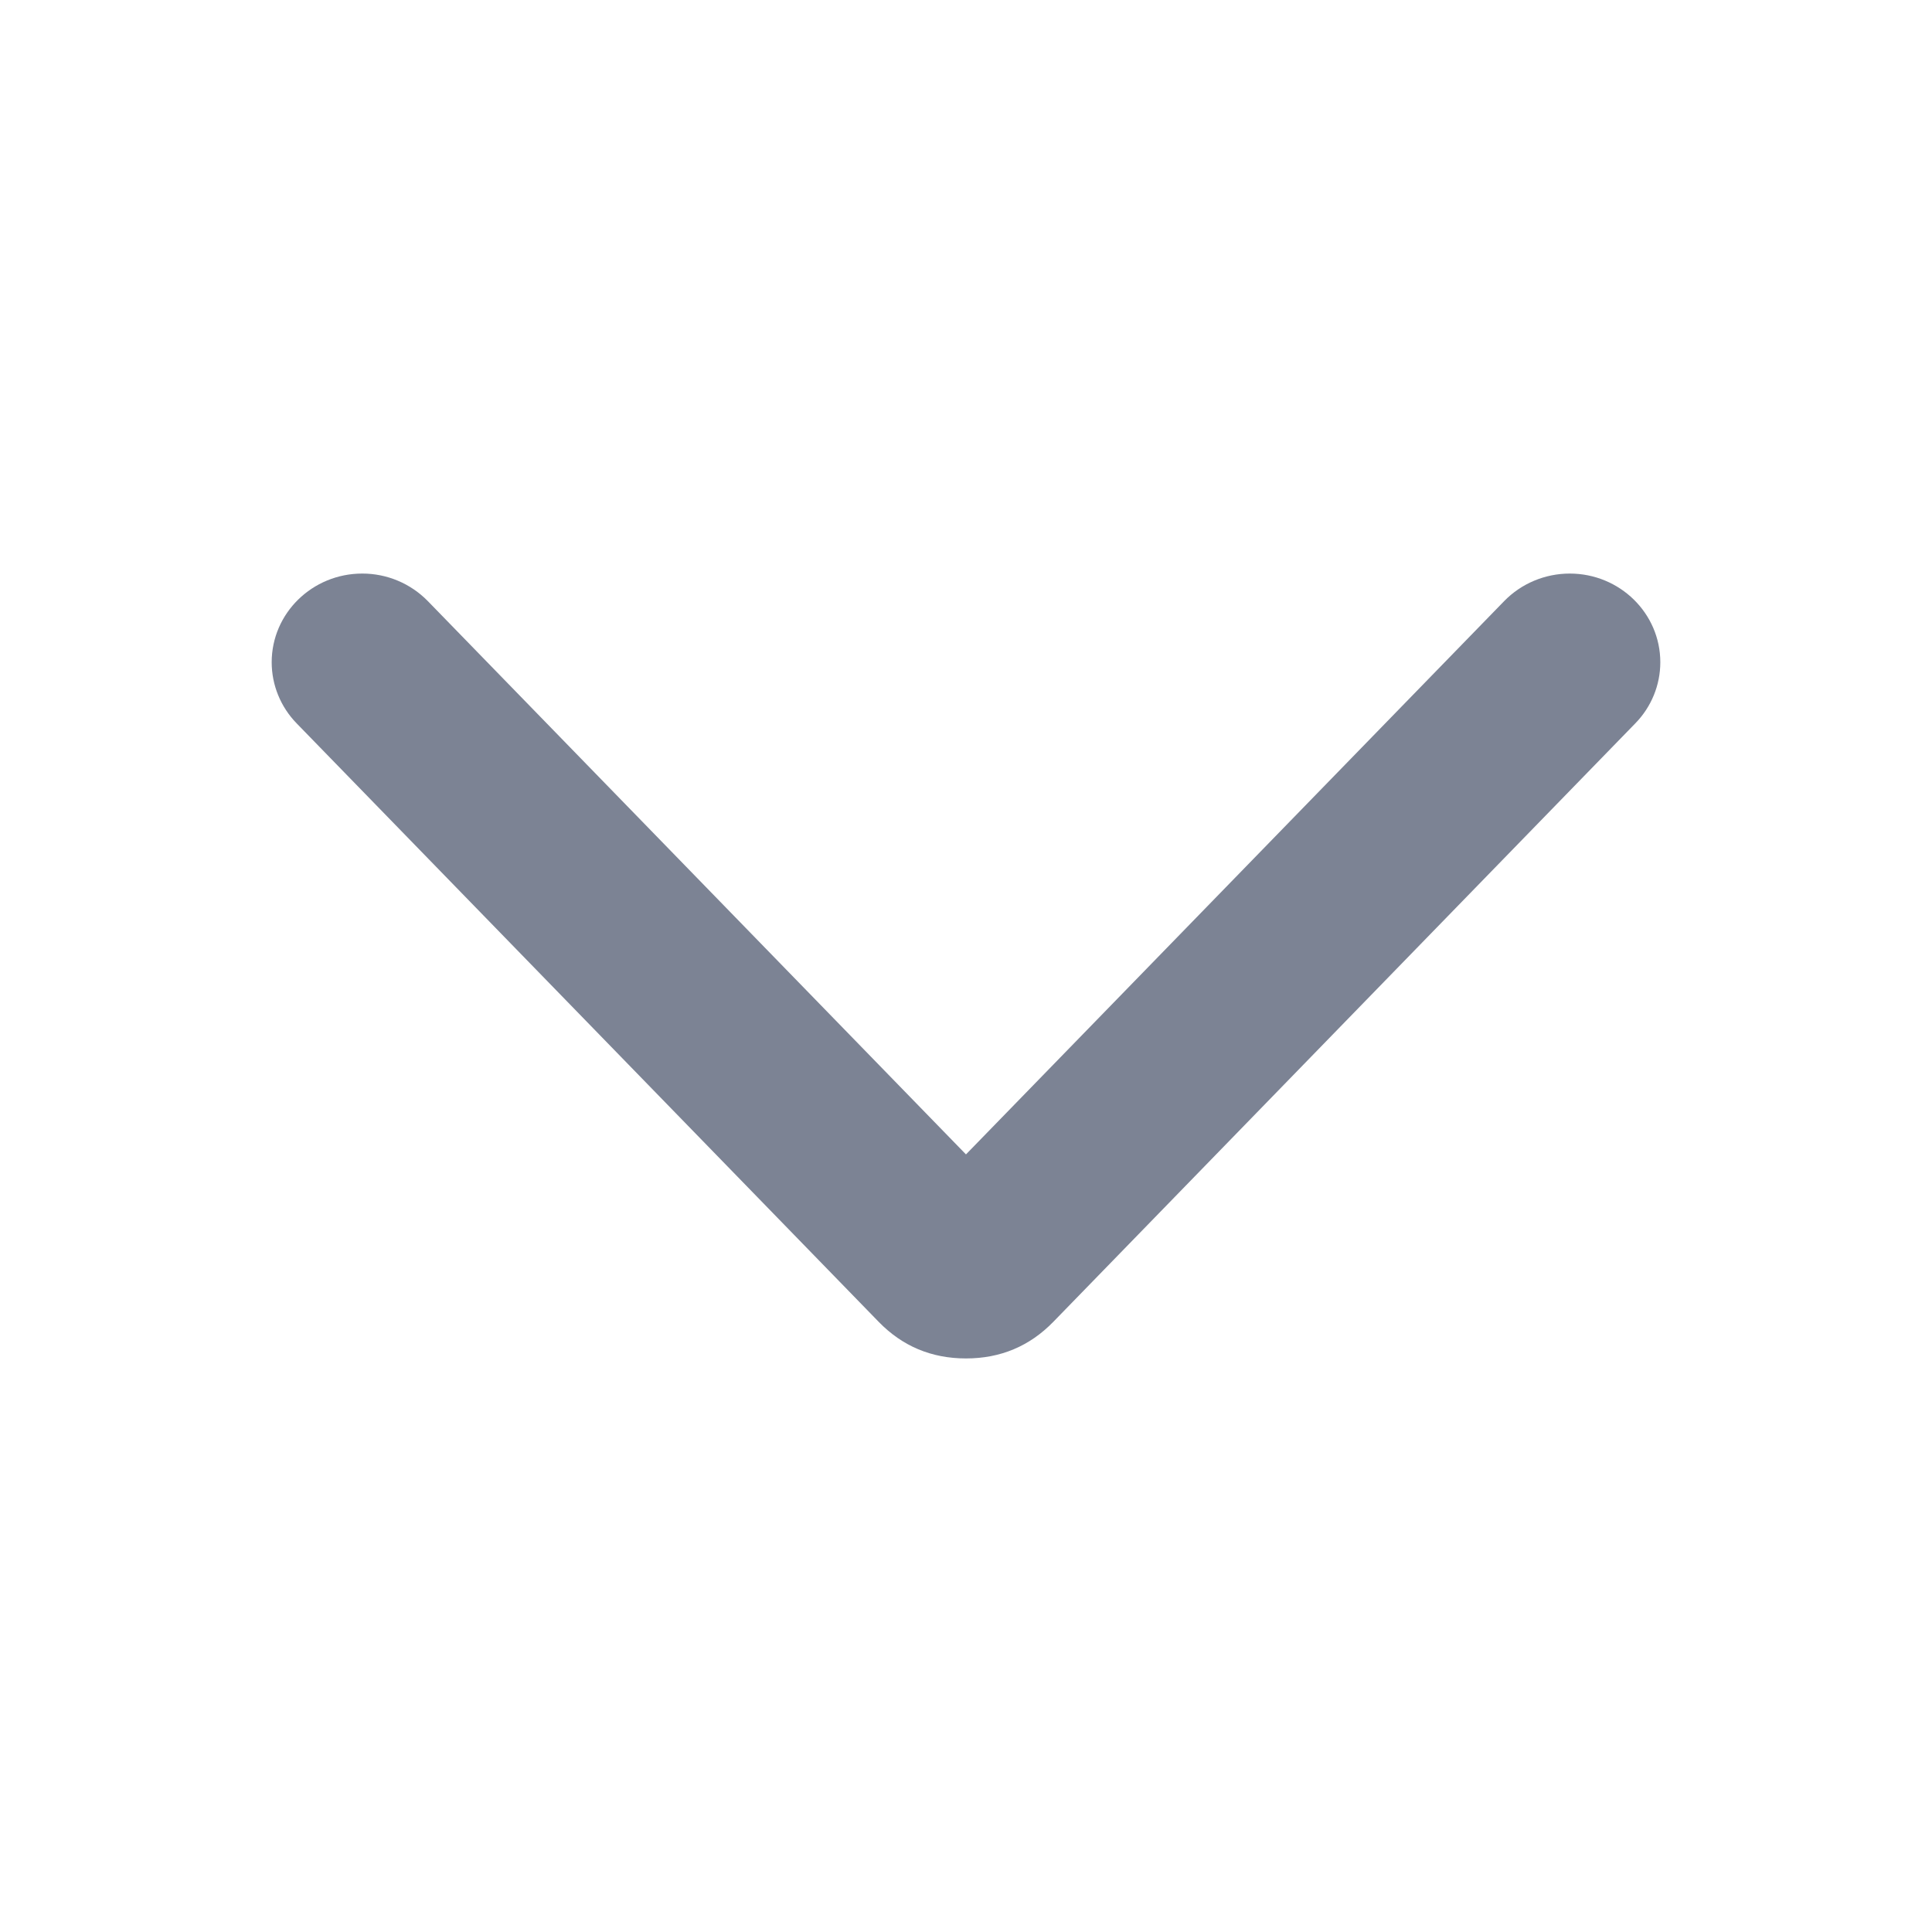
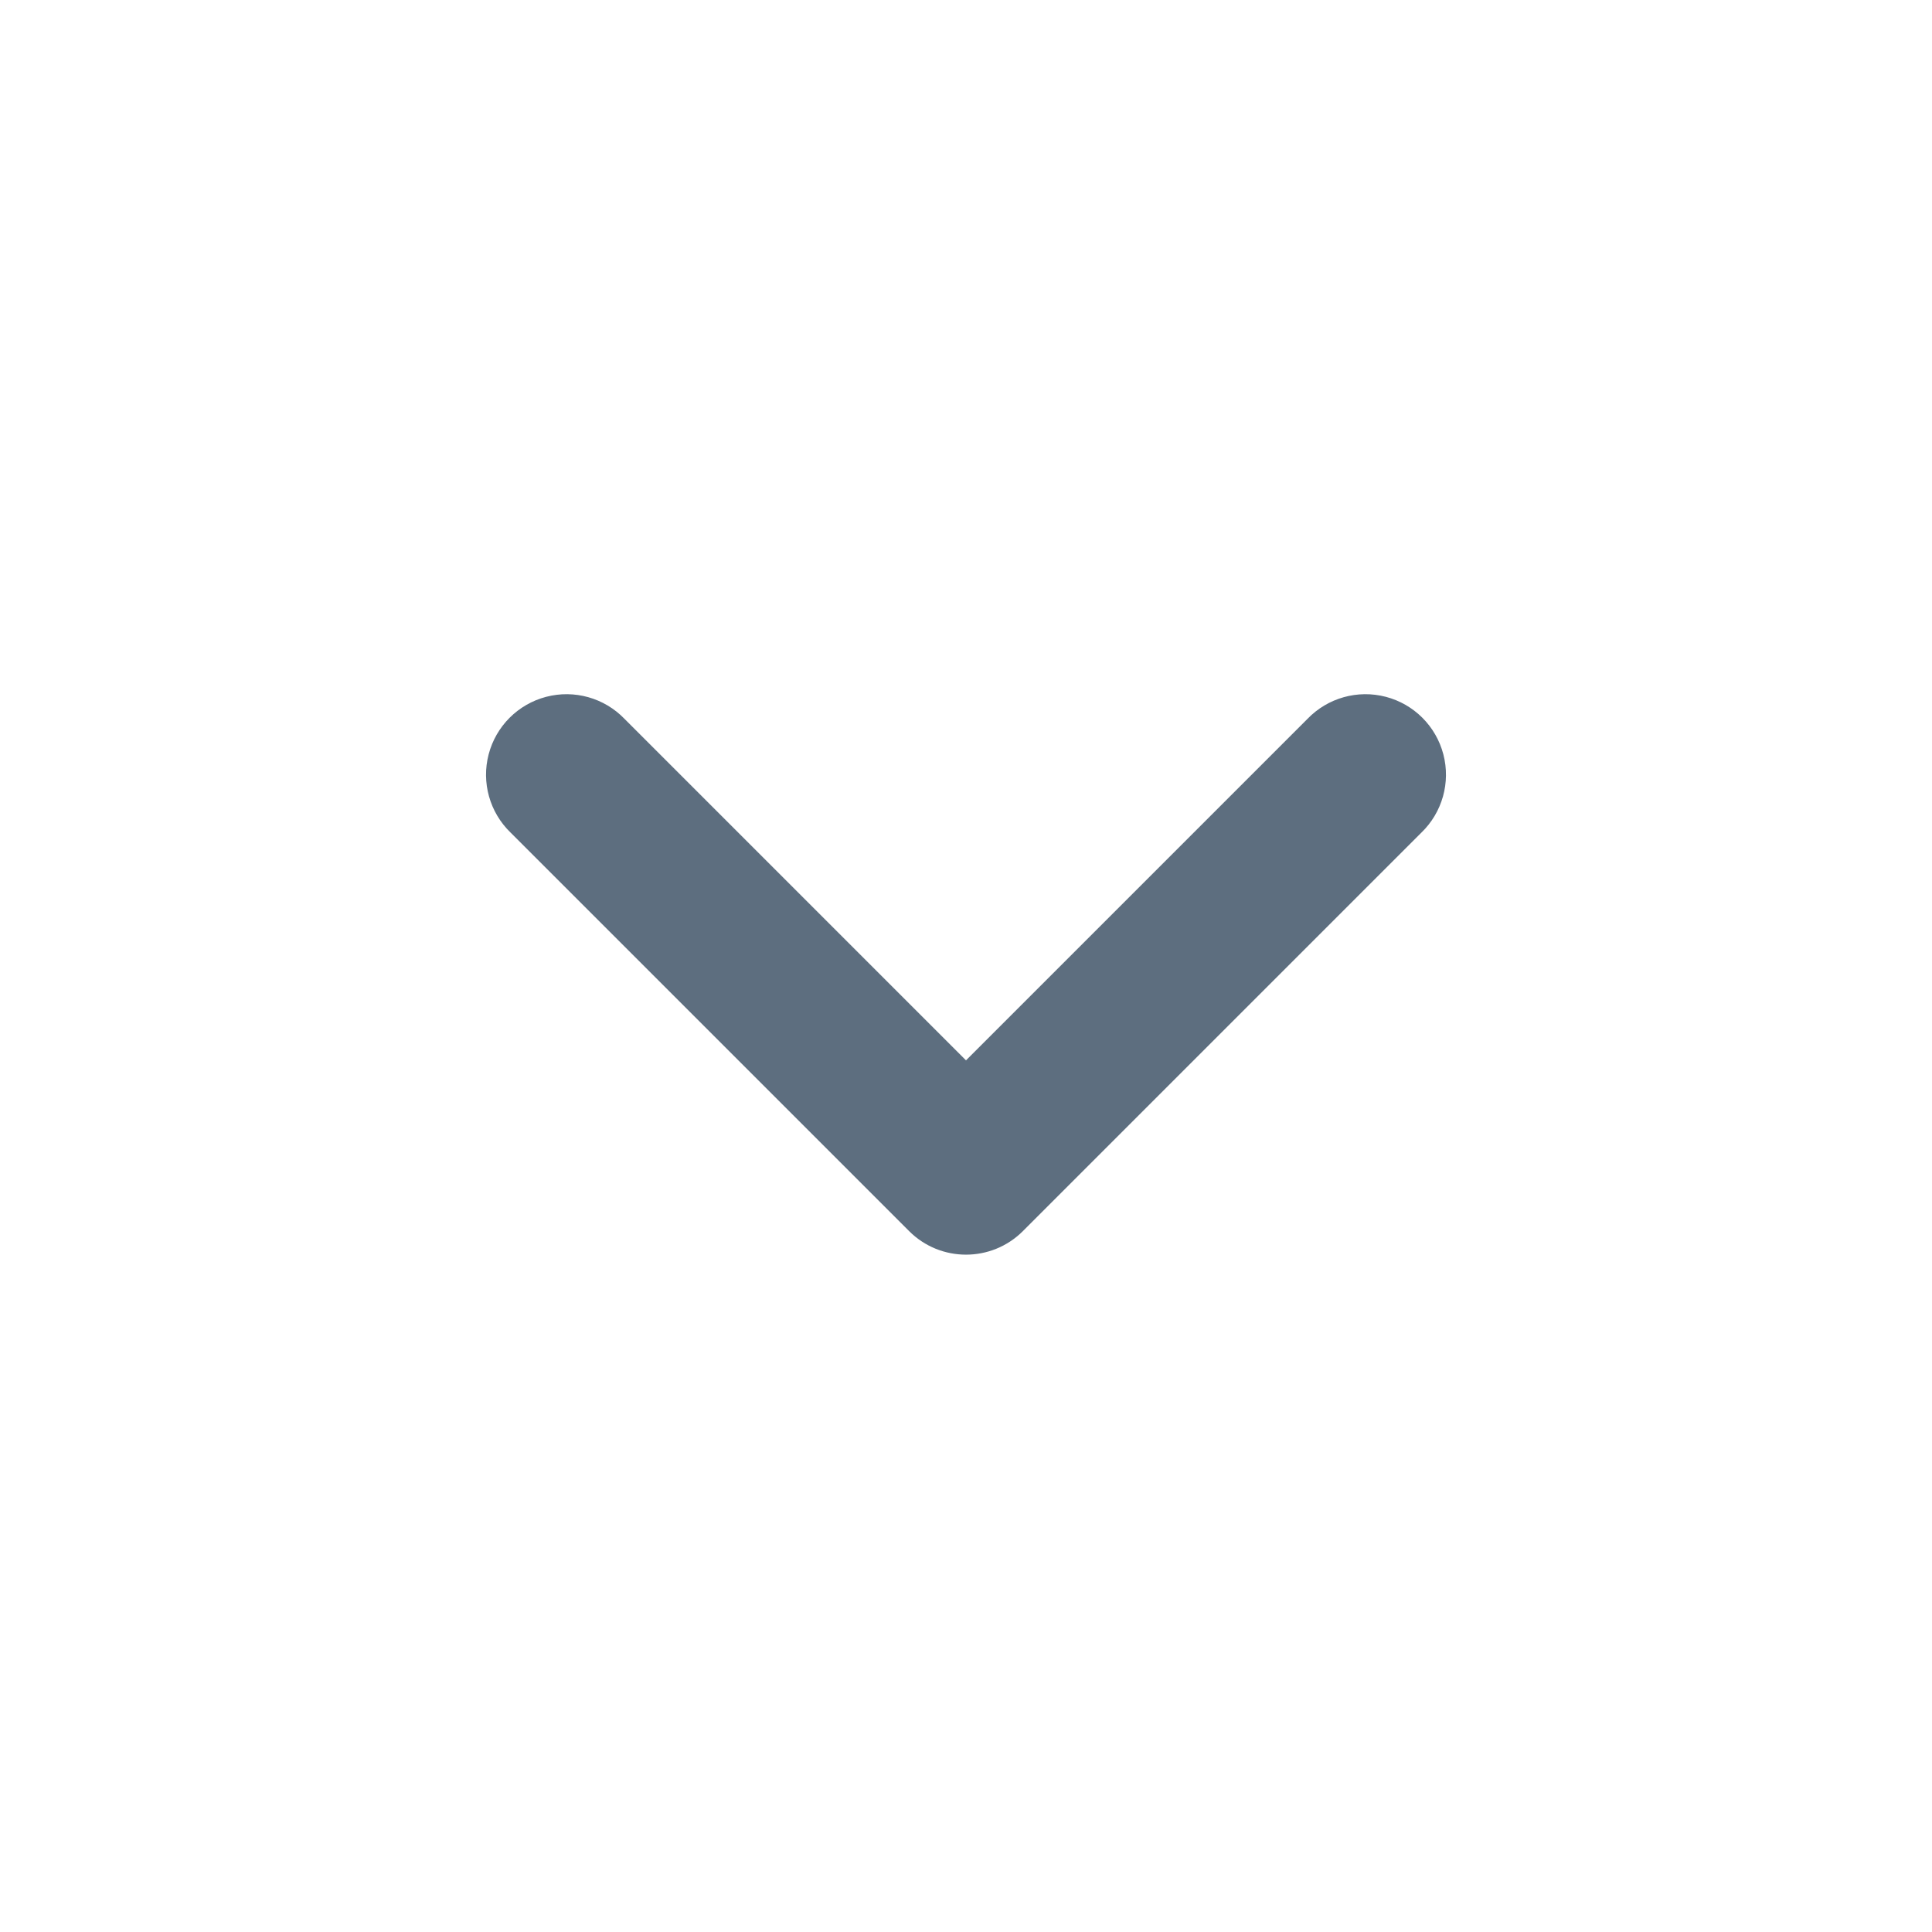
- <svg xmlns="http://www.w3.org/2000/svg" t="1761210154678" class="icon" viewBox="0 0 1024 1024" version="1.1" p-id="21361" width="200" height="200">
-   <path d="M512 611.872L226.752 318.592A48.48 48.48 0 0 0 192 304c-26.496 0-48 21.056-48 47.008 0 12.064 4.736 23.68 13.248 32.416l308.416 317.12q18.88 19.456 46.336 19.456 27.424 0 46.336-19.456l308.384-317.12c8.544-8.736 13.28-20.352 13.28-32.416 0-25.952-21.504-47.008-48-47.008-13.12 0-25.696 5.28-34.752 14.592L512 611.84z" fill="#7C8394" p-id="21362" />
+ <svg xmlns="http://www.w3.org/2000/svg" t="1755490931636" fill="currentColor" viewBox="0 0 1024 1024" version="1.1" p-id="5701" width="200" height="200">
+   <path d="M512 562.005l181.035-181.035a42.667 42.667 0 1 1 60.331 60.331l-211.2 211.2a42.667 42.667 0 0 1-60.331 0l-211.2-211.2a42.667 42.667 0 1 1 60.331-60.331L512 562.005z" fill="#5D6E7F" p-id="5702" />
</svg>
